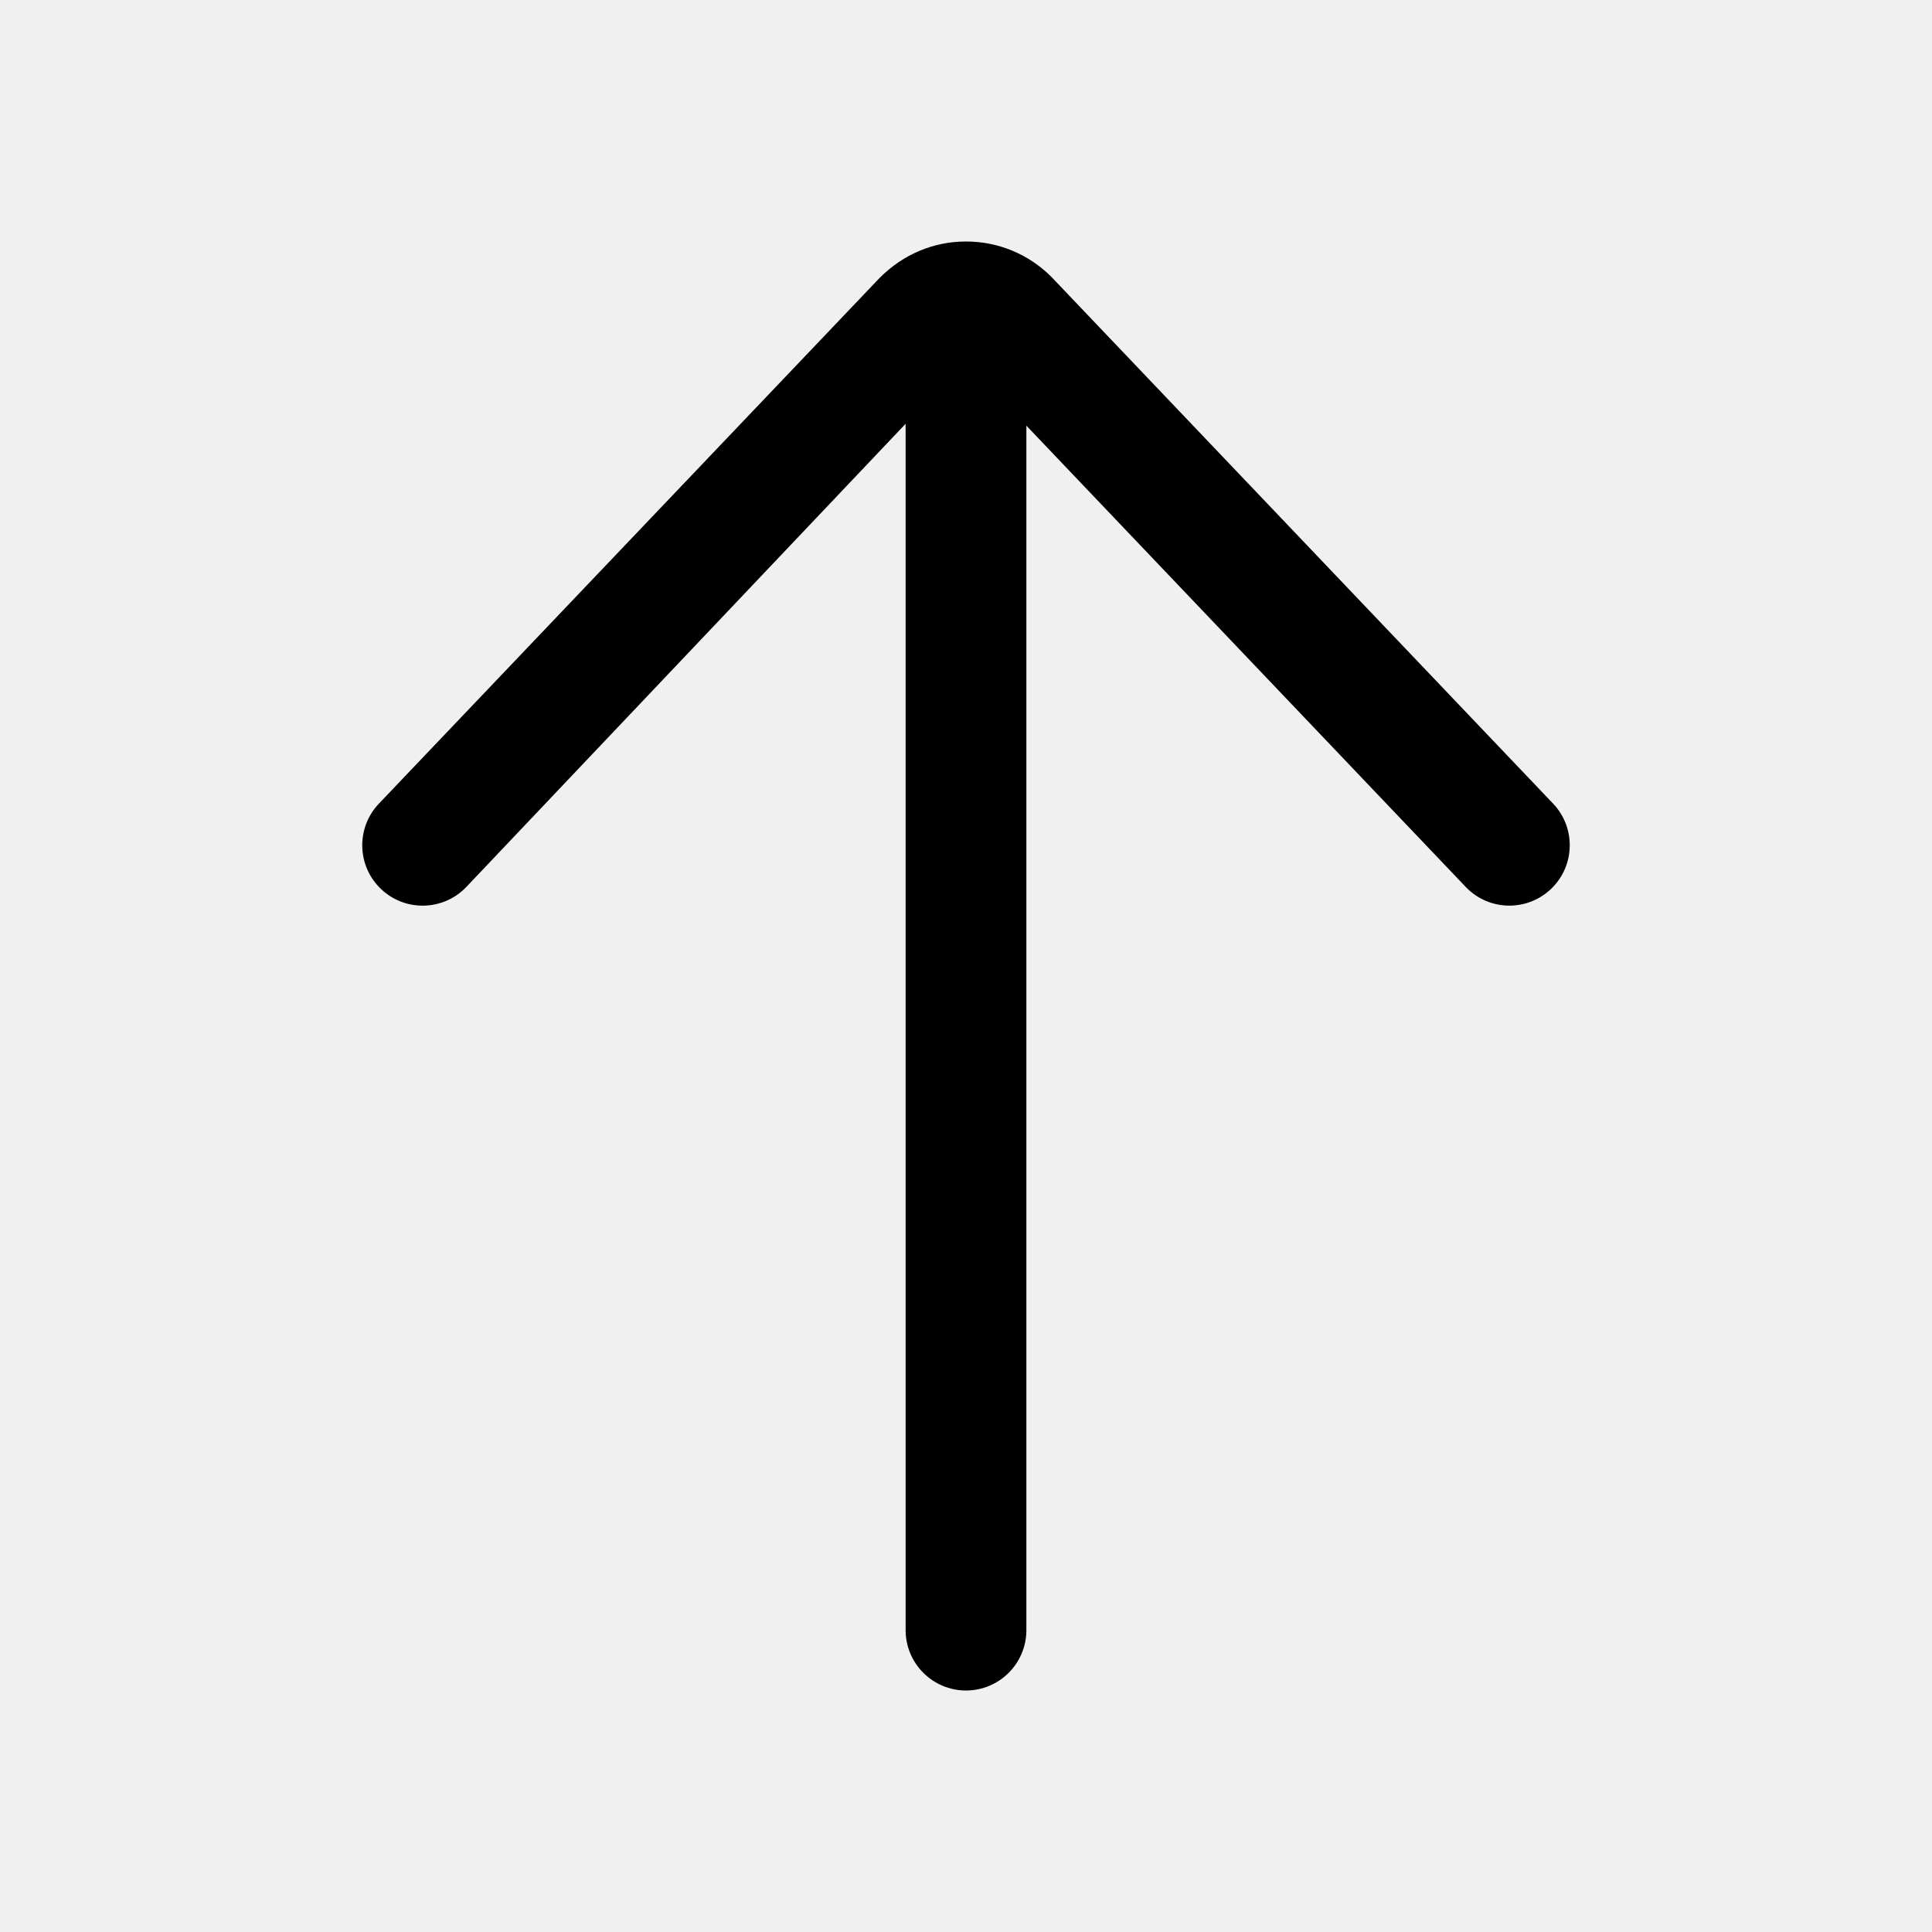
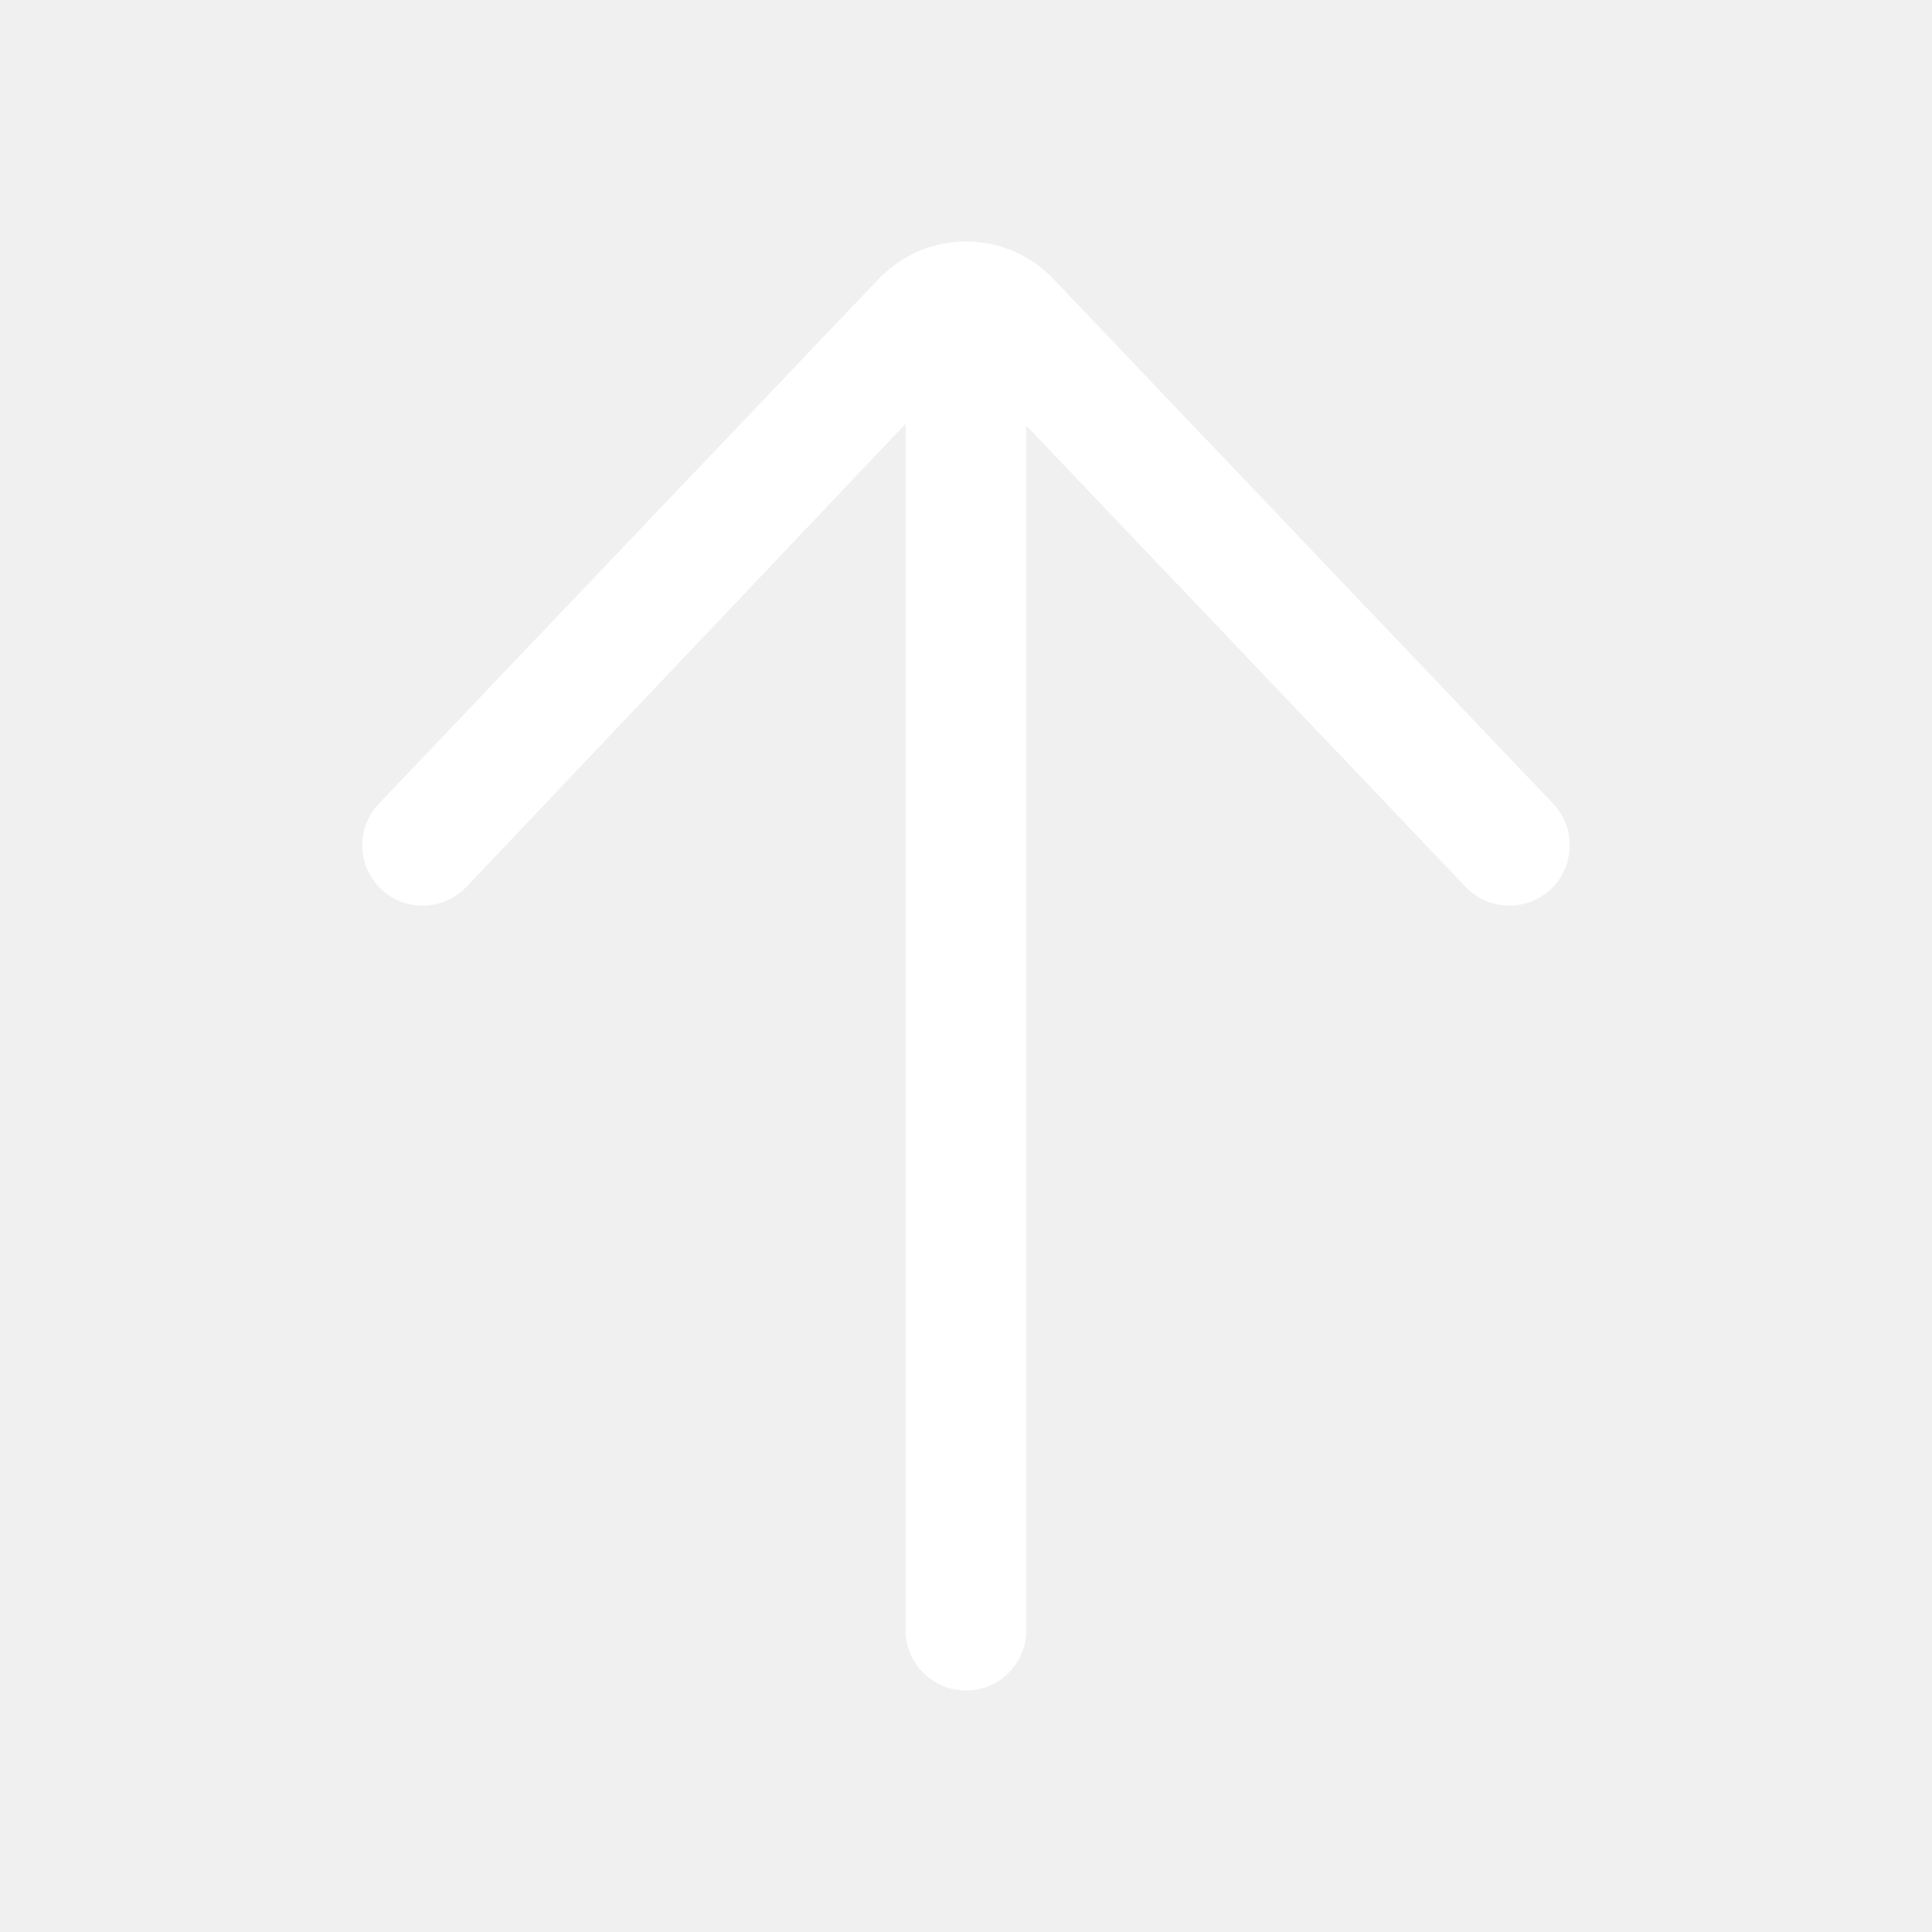
<svg xmlns="http://www.w3.org/2000/svg" id="Layer" enable-background="new 0 0 64 64" height="512" viewBox="0 0 64 64" width="512">
-   <path d="m32 56c1.104 0 2-.896 2-2v-39.899l14.552 15.278c.393.413.92.621 1.448.621.495 0 .992-.183 1.379-.552.8-.762.831-2.028.069-2.828l-16.619-17.448c-.756-.755-1.76-1.172-2.829-1.172s-2.073.417-2.862 1.207l-16.586 17.414c-.762.8-.731 2.066.069 2.828s2.067.731 2.828-.069l14.551-15.342v39.962c0 1.104.896 2 2 2z" />
+   <path fill="white" d="m32 56c1.104 0 2-.896 2-2v-39.899l14.552 15.278c.393.413.92.621 1.448.621.495 0 .992-.183 1.379-.552.8-.762.831-2.028.069-2.828l-16.619-17.448c-.756-.755-1.76-1.172-2.829-1.172s-2.073.417-2.862 1.207l-16.586 17.414c-.762.8-.731 2.066.069 2.828s2.067.731 2.828-.069l14.551-15.342v39.962c0 1.104.896 2 2 2z" />
</svg>
